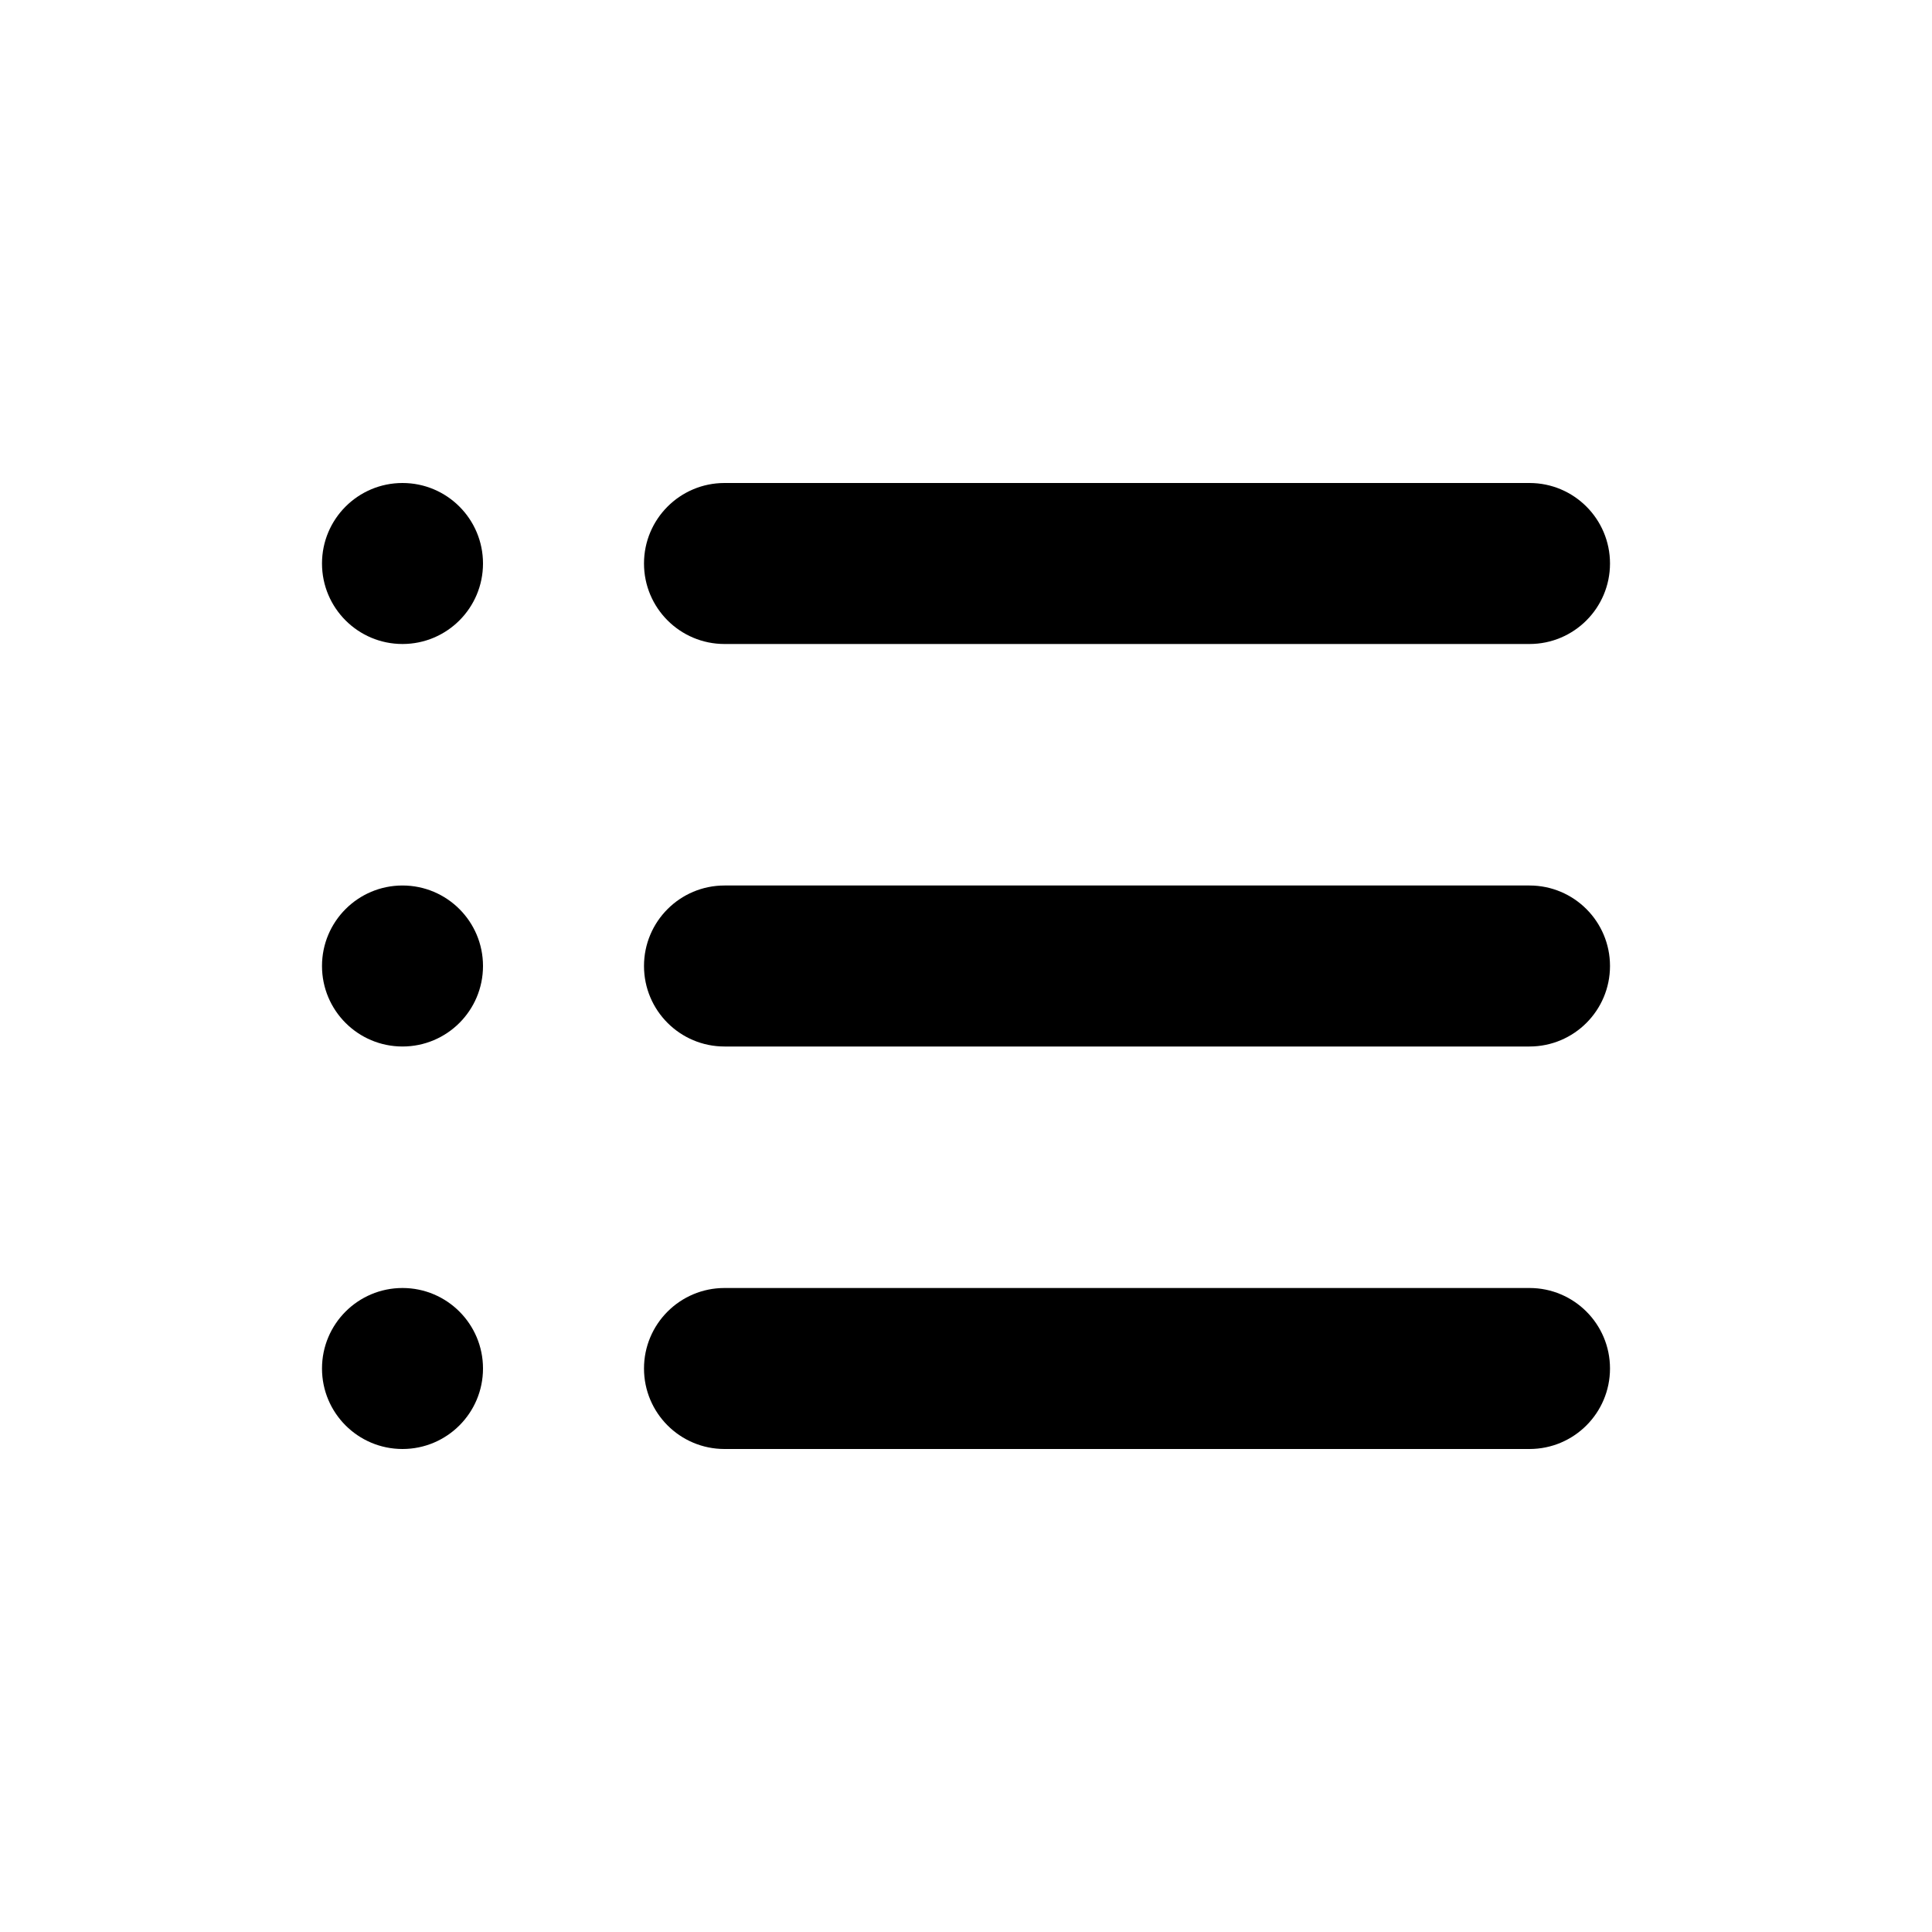
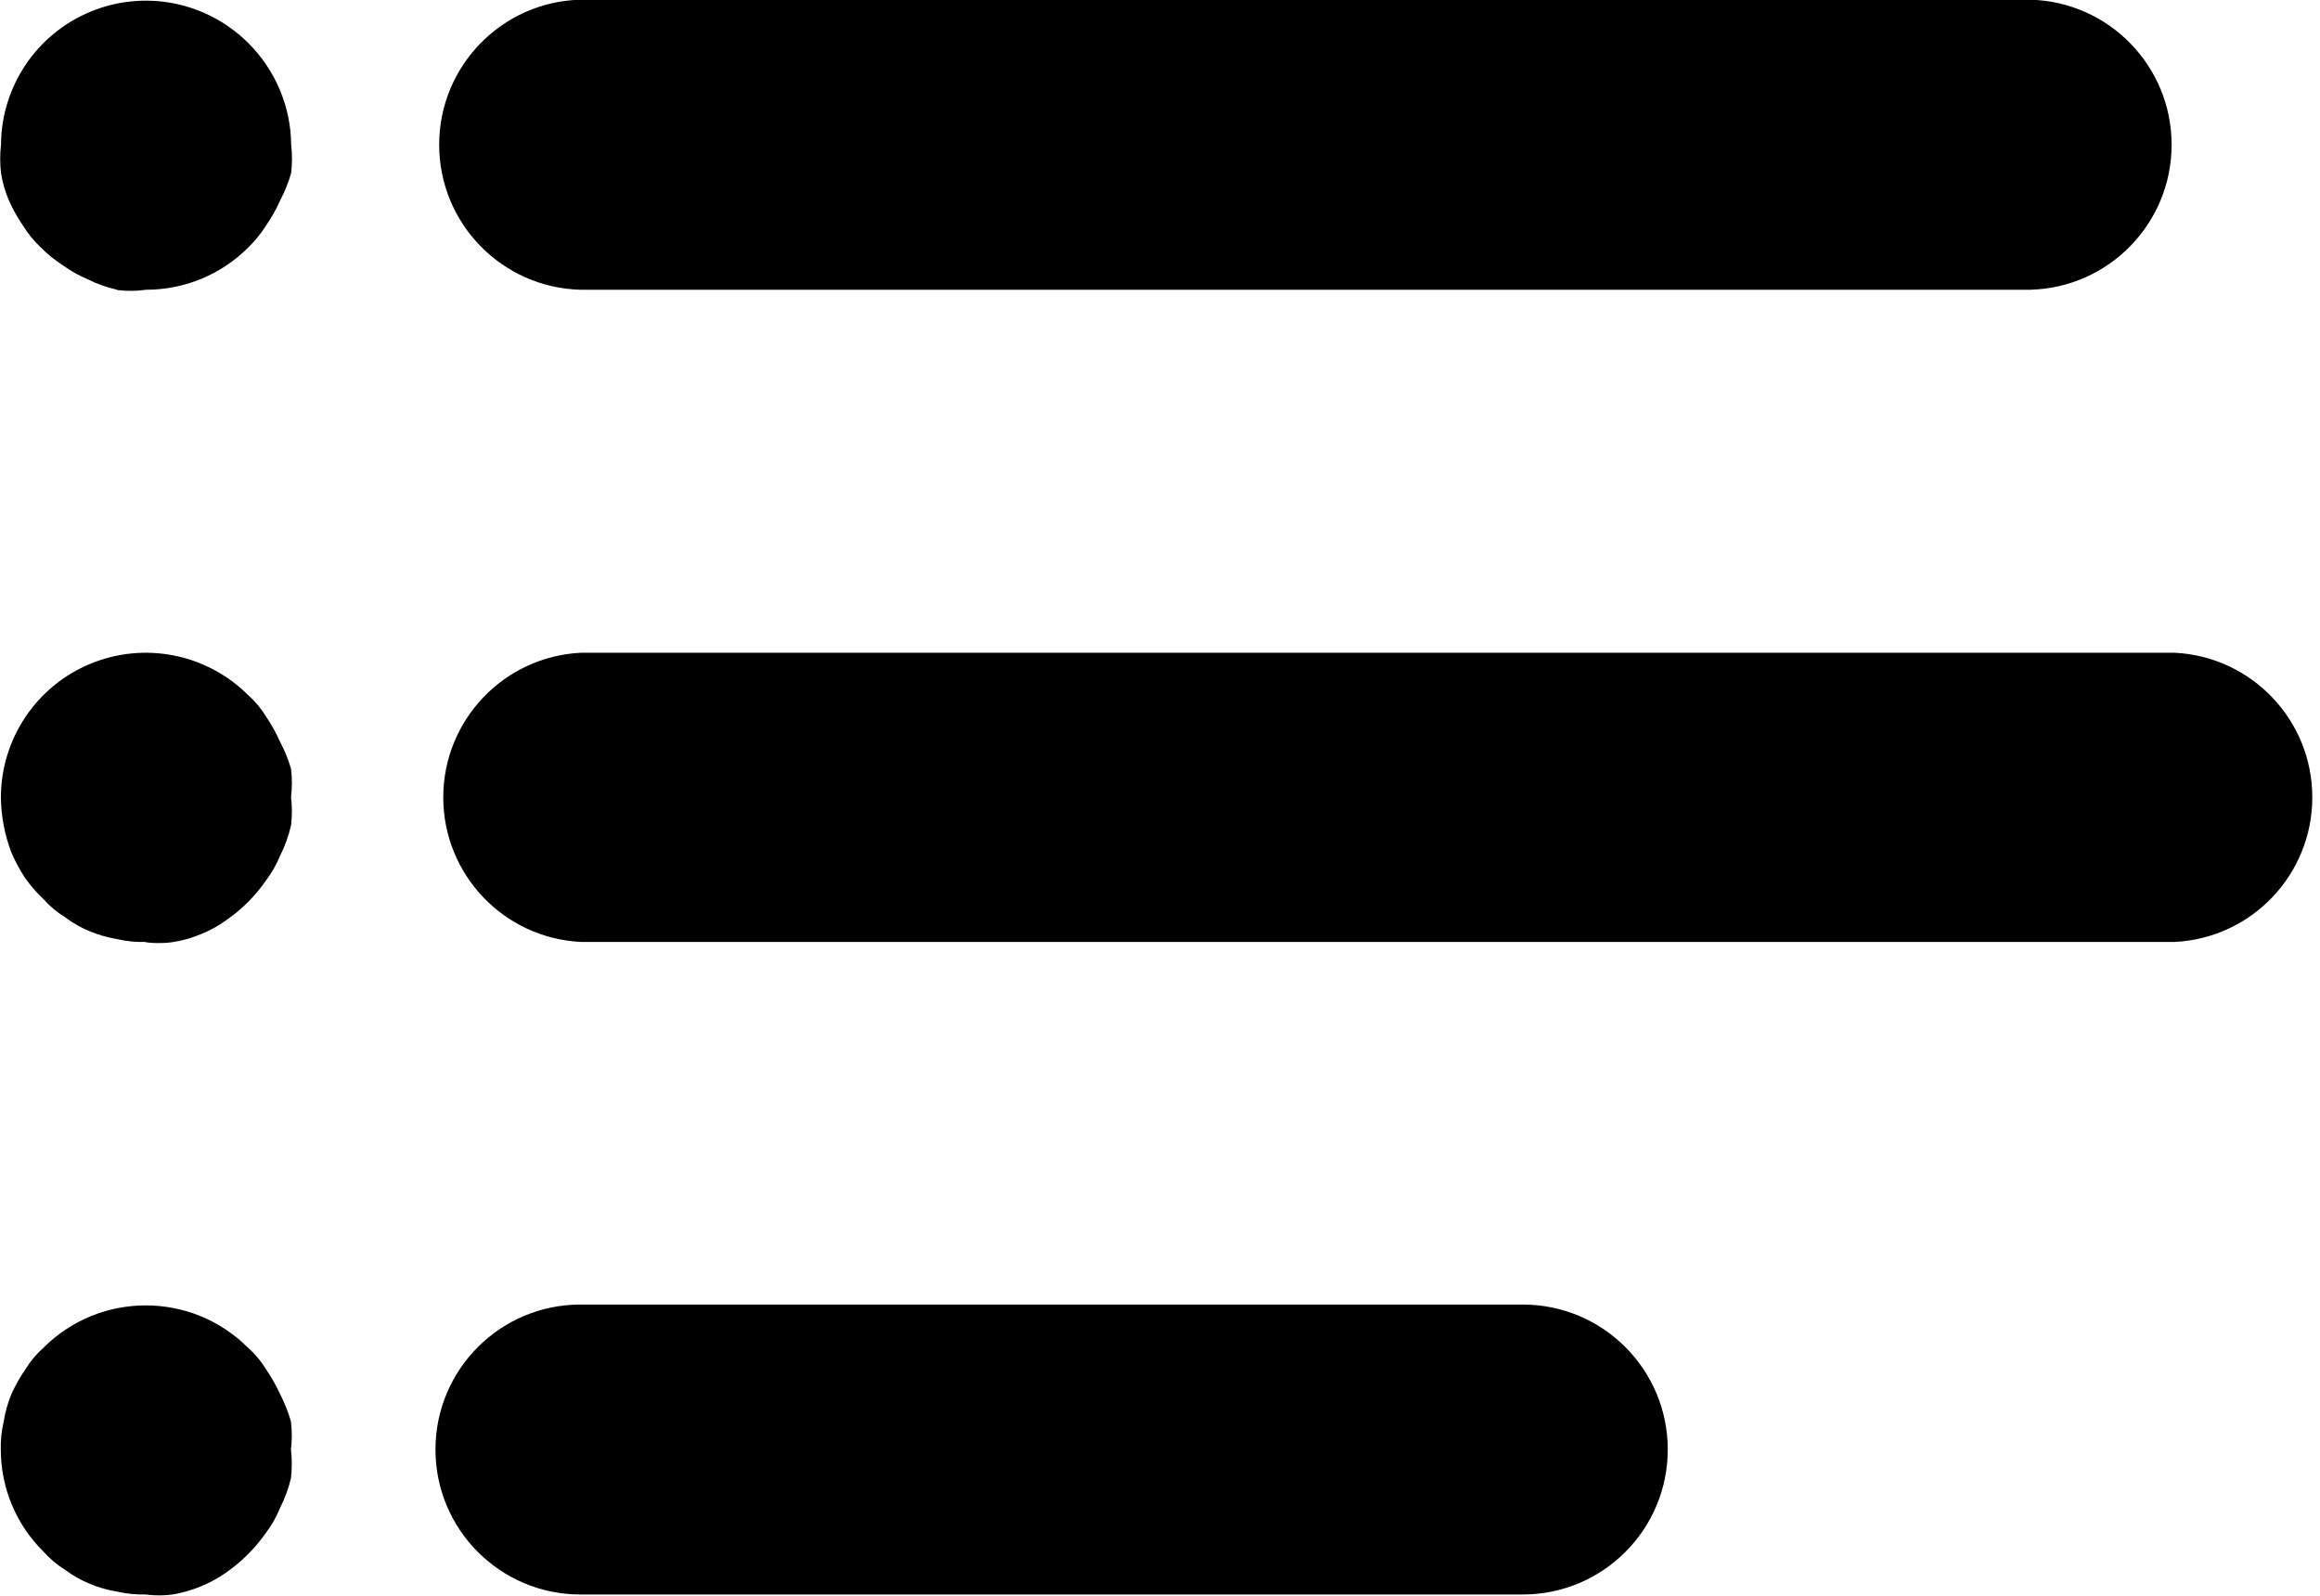
- <svg xmlns="http://www.w3.org/2000/svg" viewBox="0 0 24 24">
-   <path d="M19 8H9a1 1 0 010-2h10a1 1 0 010 2zM19 13H9a1 1 0 010-2h10a1 1 0 010 2zM19 18H9a1 1 0 010-2h10a1 1 0 010 2z" />
-   <circle cx="5" cy="7" r="1" />
-   <circle cx="5" cy="12" r="1" />
-   <circle cx="5" cy="17" r="1" />
+ <svg xmlns="http://www.w3.org/2000/svg" viewBox="0 0 23.266 16.003">
+   <path d="M11116.462,14219.99a1.159,1.159,0,0,1-.286-.029,1.2,1.2,0,0,1-.274-.078,1.113,1.113,0,0,1-.246-.139,1,1,0,0,1-.218-.183,1.439,1.439,0,0,1-.429-1.024,1.089,1.089,0,0,1,.029-.281,1.226,1.226,0,0,1,.078-.278,1.669,1.669,0,0,1,.14-.247.945.945,0,0,1,.182-.217,1.451,1.451,0,0,1,2.049,0,.945.945,0,0,1,.182.217,1.762,1.762,0,0,1,.14.247,1.558,1.558,0,0,1,.11.278,1.231,1.231,0,0,1,0,.281,1.274,1.274,0,0,1,0,.286,1.356,1.356,0,0,1-.11.3,1.076,1.076,0,0,1-.14.247,1.617,1.617,0,0,1-.4.4,1.325,1.325,0,0,1-.525.218.947.947,0,0,1-.139.011A.959.959,0,0,1,11116.462,14219.99Zm4.36,0a1.454,1.454,0,0,1,0-2.908h9.45a1.454,1.454,0,0,1,0,2.908Zm-4.36-6.545a1.1,1.1,0,0,1-.286-.028,1.309,1.309,0,0,1-.274-.078,1.117,1.117,0,0,1-.246-.14.971.971,0,0,1-.218-.182,1.415,1.415,0,0,1-.189-.218,1.756,1.756,0,0,1-.132-.246,1.6,1.6,0,0,1-.107-.561,1.453,1.453,0,0,1,2.478-1.024.971.971,0,0,1,.182.218,1.625,1.625,0,0,1,.14.253,1.412,1.412,0,0,1,.11.271,1.24,1.24,0,0,1,0,.282,1.24,1.24,0,0,1,0,.282,1.352,1.352,0,0,1-.11.307,1.158,1.158,0,0,1-.14.246,1.574,1.574,0,0,1-.4.4,1.171,1.171,0,0,1-.254.14,1.157,1.157,0,0,1-.271.078.829.829,0,0,1-.139.011A.844.844,0,0,1,11116.462,14213.448Zm4.36,0a1.452,1.452,0,0,1,0-2.9h15.992a1.452,1.452,0,0,1,0,2.9Zm-4.646-6.541a1.3,1.3,0,0,1-.3-.107,1.266,1.266,0,0,1-.246-.139,1.32,1.32,0,0,1-.218-.176,1.115,1.115,0,0,1-.183-.225,1.548,1.548,0,0,1-.139-.25,1.142,1.142,0,0,1-.079-.274,1.24,1.24,0,0,1,0-.282,1.453,1.453,0,0,1,2.478-1.023,1.456,1.456,0,0,1,.432,1.023,1.24,1.24,0,0,1,0,.282,1.414,1.414,0,0,1-.11.274,1.552,1.552,0,0,1-.14.25,1.22,1.22,0,0,1-.182.225,1.446,1.446,0,0,1-1.024.422.97.97,0,0,1-.143.011A1.059,1.059,0,0,1,11116.176,14206.907Zm4.646,0a1.455,1.455,0,0,1,0-2.909h14.54a1.455,1.455,0,0,1,0,2.909Z" transform="translate(-11115.001 -14203.998)" />
</svg>
